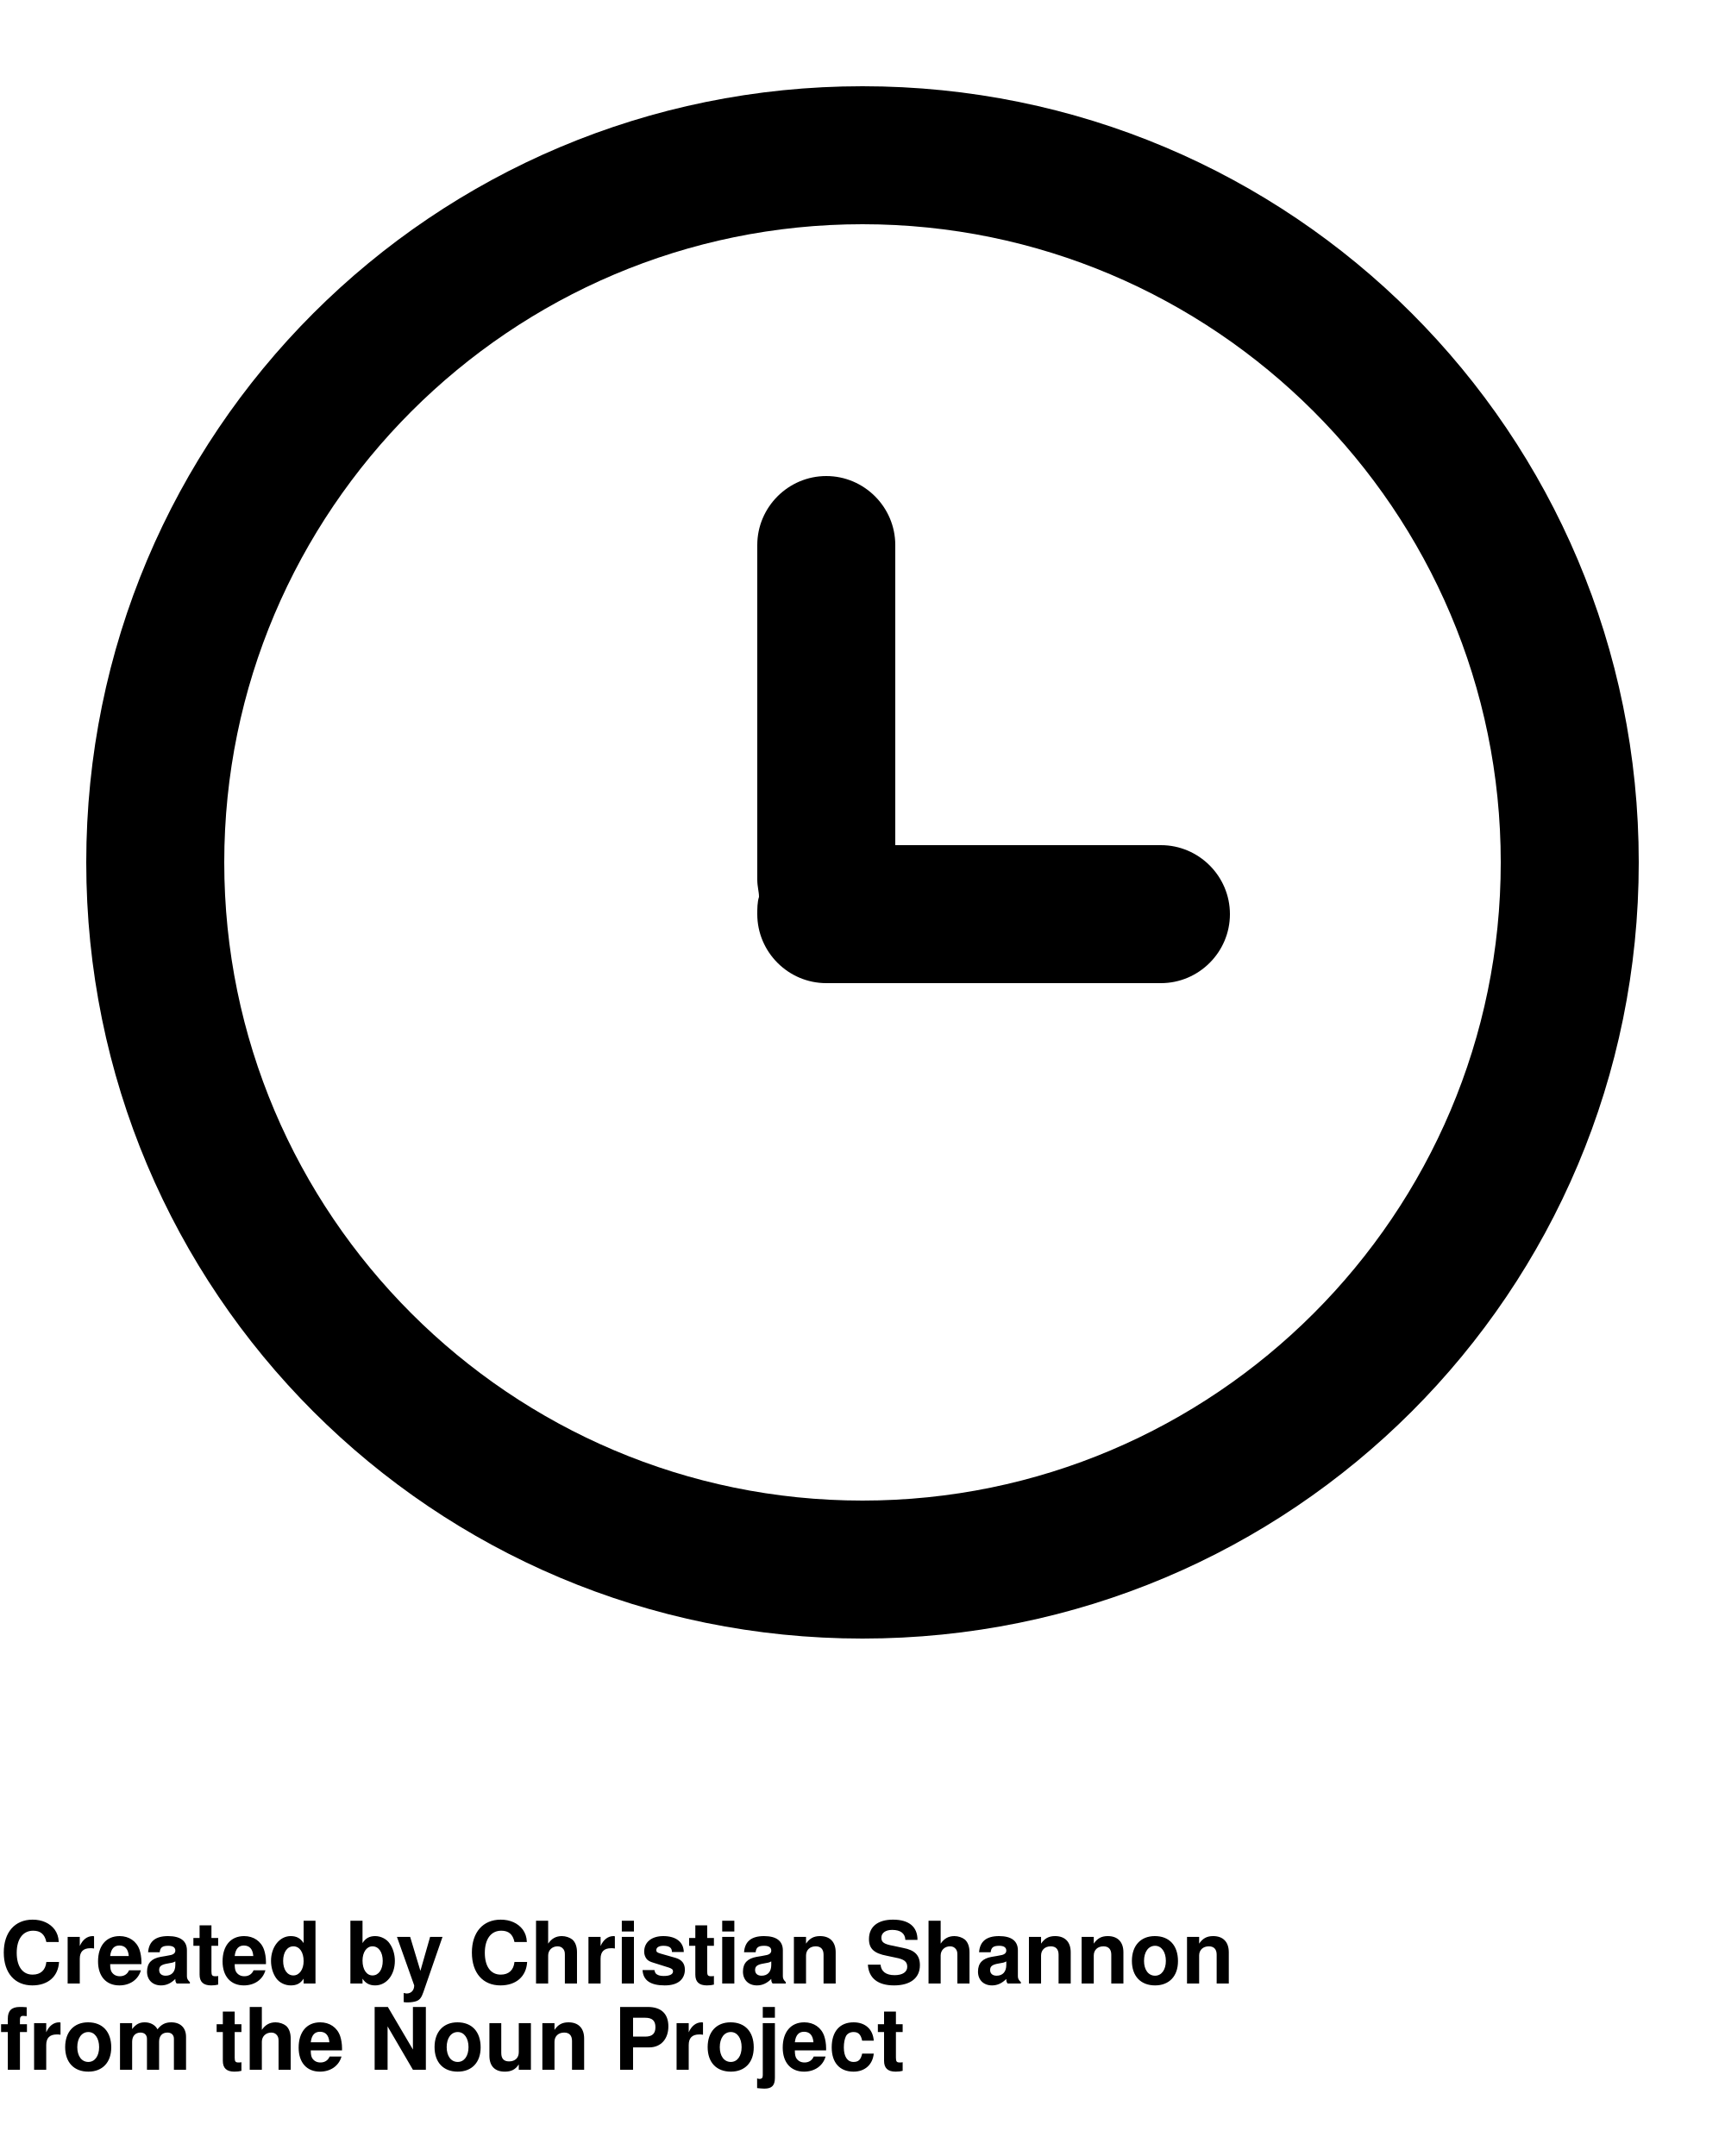
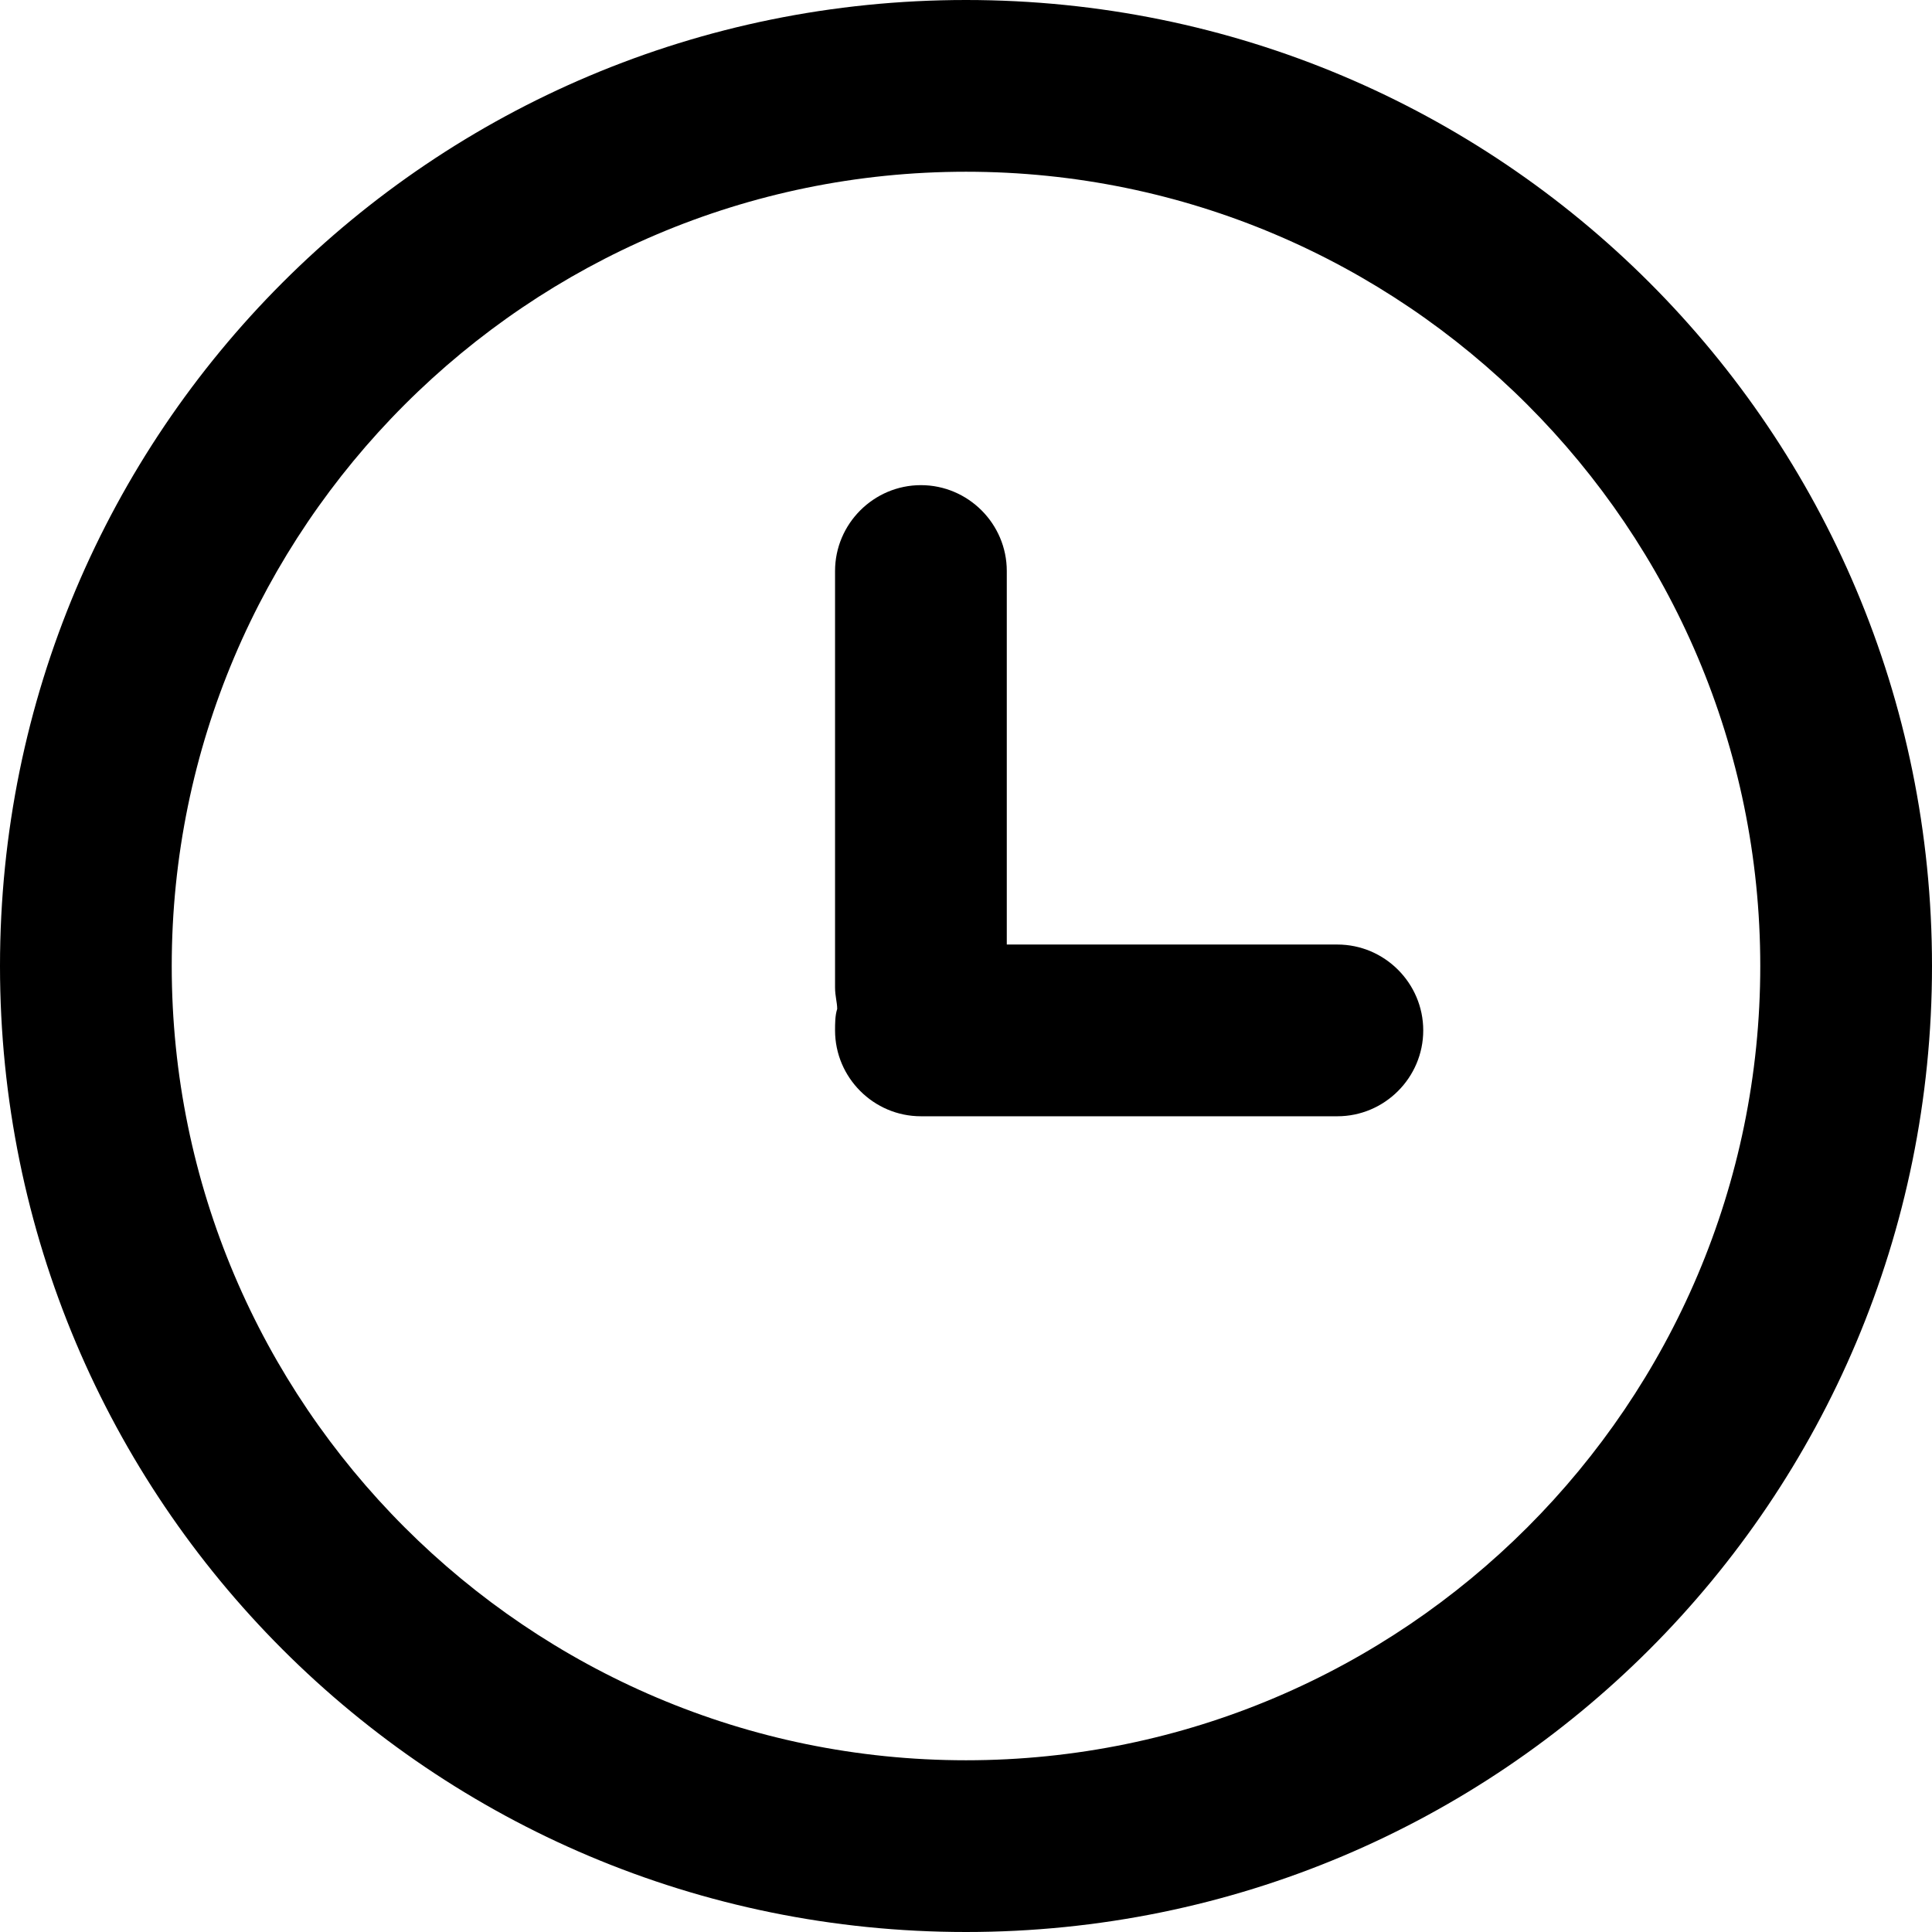
- <svg xmlns="http://www.w3.org/2000/svg" version="1.1" x="0px" y="0px" viewBox="0 0 100 125" style="enable-background:new 0 0 100 100;" xml:space="preserve">
-   <g>
-     <g>
-       <g>
-         <path d="M50,13c20.4,0,37,16.6,37,37S70.4,87,50,87S13,70.4,13,50S29.6,13,50,13 M50,5C25.1,5,5,25.1,5,50s20.1,45,45,45     s45-20.1,45-45S74.9,5,50,5L50,5z" />
+ <svg xmlns="http://www.w3.org/2000/svg" width="90px" height="90px" viewBox="0 0 90 90" version="1.1">
+   <defs />
+   <g id="Page-1" stroke="none" stroke-width="1" fill="none" fill-rule="evenodd">
+     <g id="noun_200962_cc" fill-rule="nonzero" fill="#000000">
+       <g id="Group">
+         <path d="M45,8 C65.4,8 82,24.6 82,45 C82,65.4 65.4,82 45,82 C24.6,82 8,65.4 8,45 C8,24.6 24.6,8 45,8 L45,8 Z M45,0 C20.1,0 0,20.1 0,45 C0,69.9 20.1,90 45,90 C69.9,90 90,69.9 90,45 C90,20.1 69.9,0 45,0 L45,0 Z" id="Shape" />
+         <path d="M62.3,44 L46.9,44 L46.9,26.6 C46.9,24.4 45.1,22.6 42.9,22.6 C40.7,22.6 38.9,24.4 38.9,26.6 L38.9,46 C38.9,46.4 39,46.7 39,47 C38.9,47.3 38.9,47.7 38.9,48 C38.9,50.2 40.7,52 42.9,52 L62.3,52 C64.5,52 66.3,50.2 66.3,48 C66.3,45.8 64.5,44 62.3,44 Z" id="Shape" />
      </g>
-       <path d="M67.3,49H51.9V31.6c0-2.2-1.8-4-4-4s-4,1.8-4,4V51c0,0.4,0.1,0.7,0.1,1c-0.1,0.3-0.1,0.7-0.1,1c0,2.2,1.8,4,4,4h19.4    c2.2,0,4-1.8,4-4S69.5,49,67.3,49z" />
    </g>
  </g>
-   <text x="0" y="115" fill="#000000" font-size="5px" font-weight="bold" font-family="'Helvetica Neue', Helvetica, Arial-Unicode, Arial, Sans-serif">Created by Christian Shannon</text>
-   <text x="0" y="120" fill="#000000" font-size="5px" font-weight="bold" font-family="'Helvetica Neue', Helvetica, Arial-Unicode, Arial, Sans-serif">from the Noun Project</text>
</svg>
